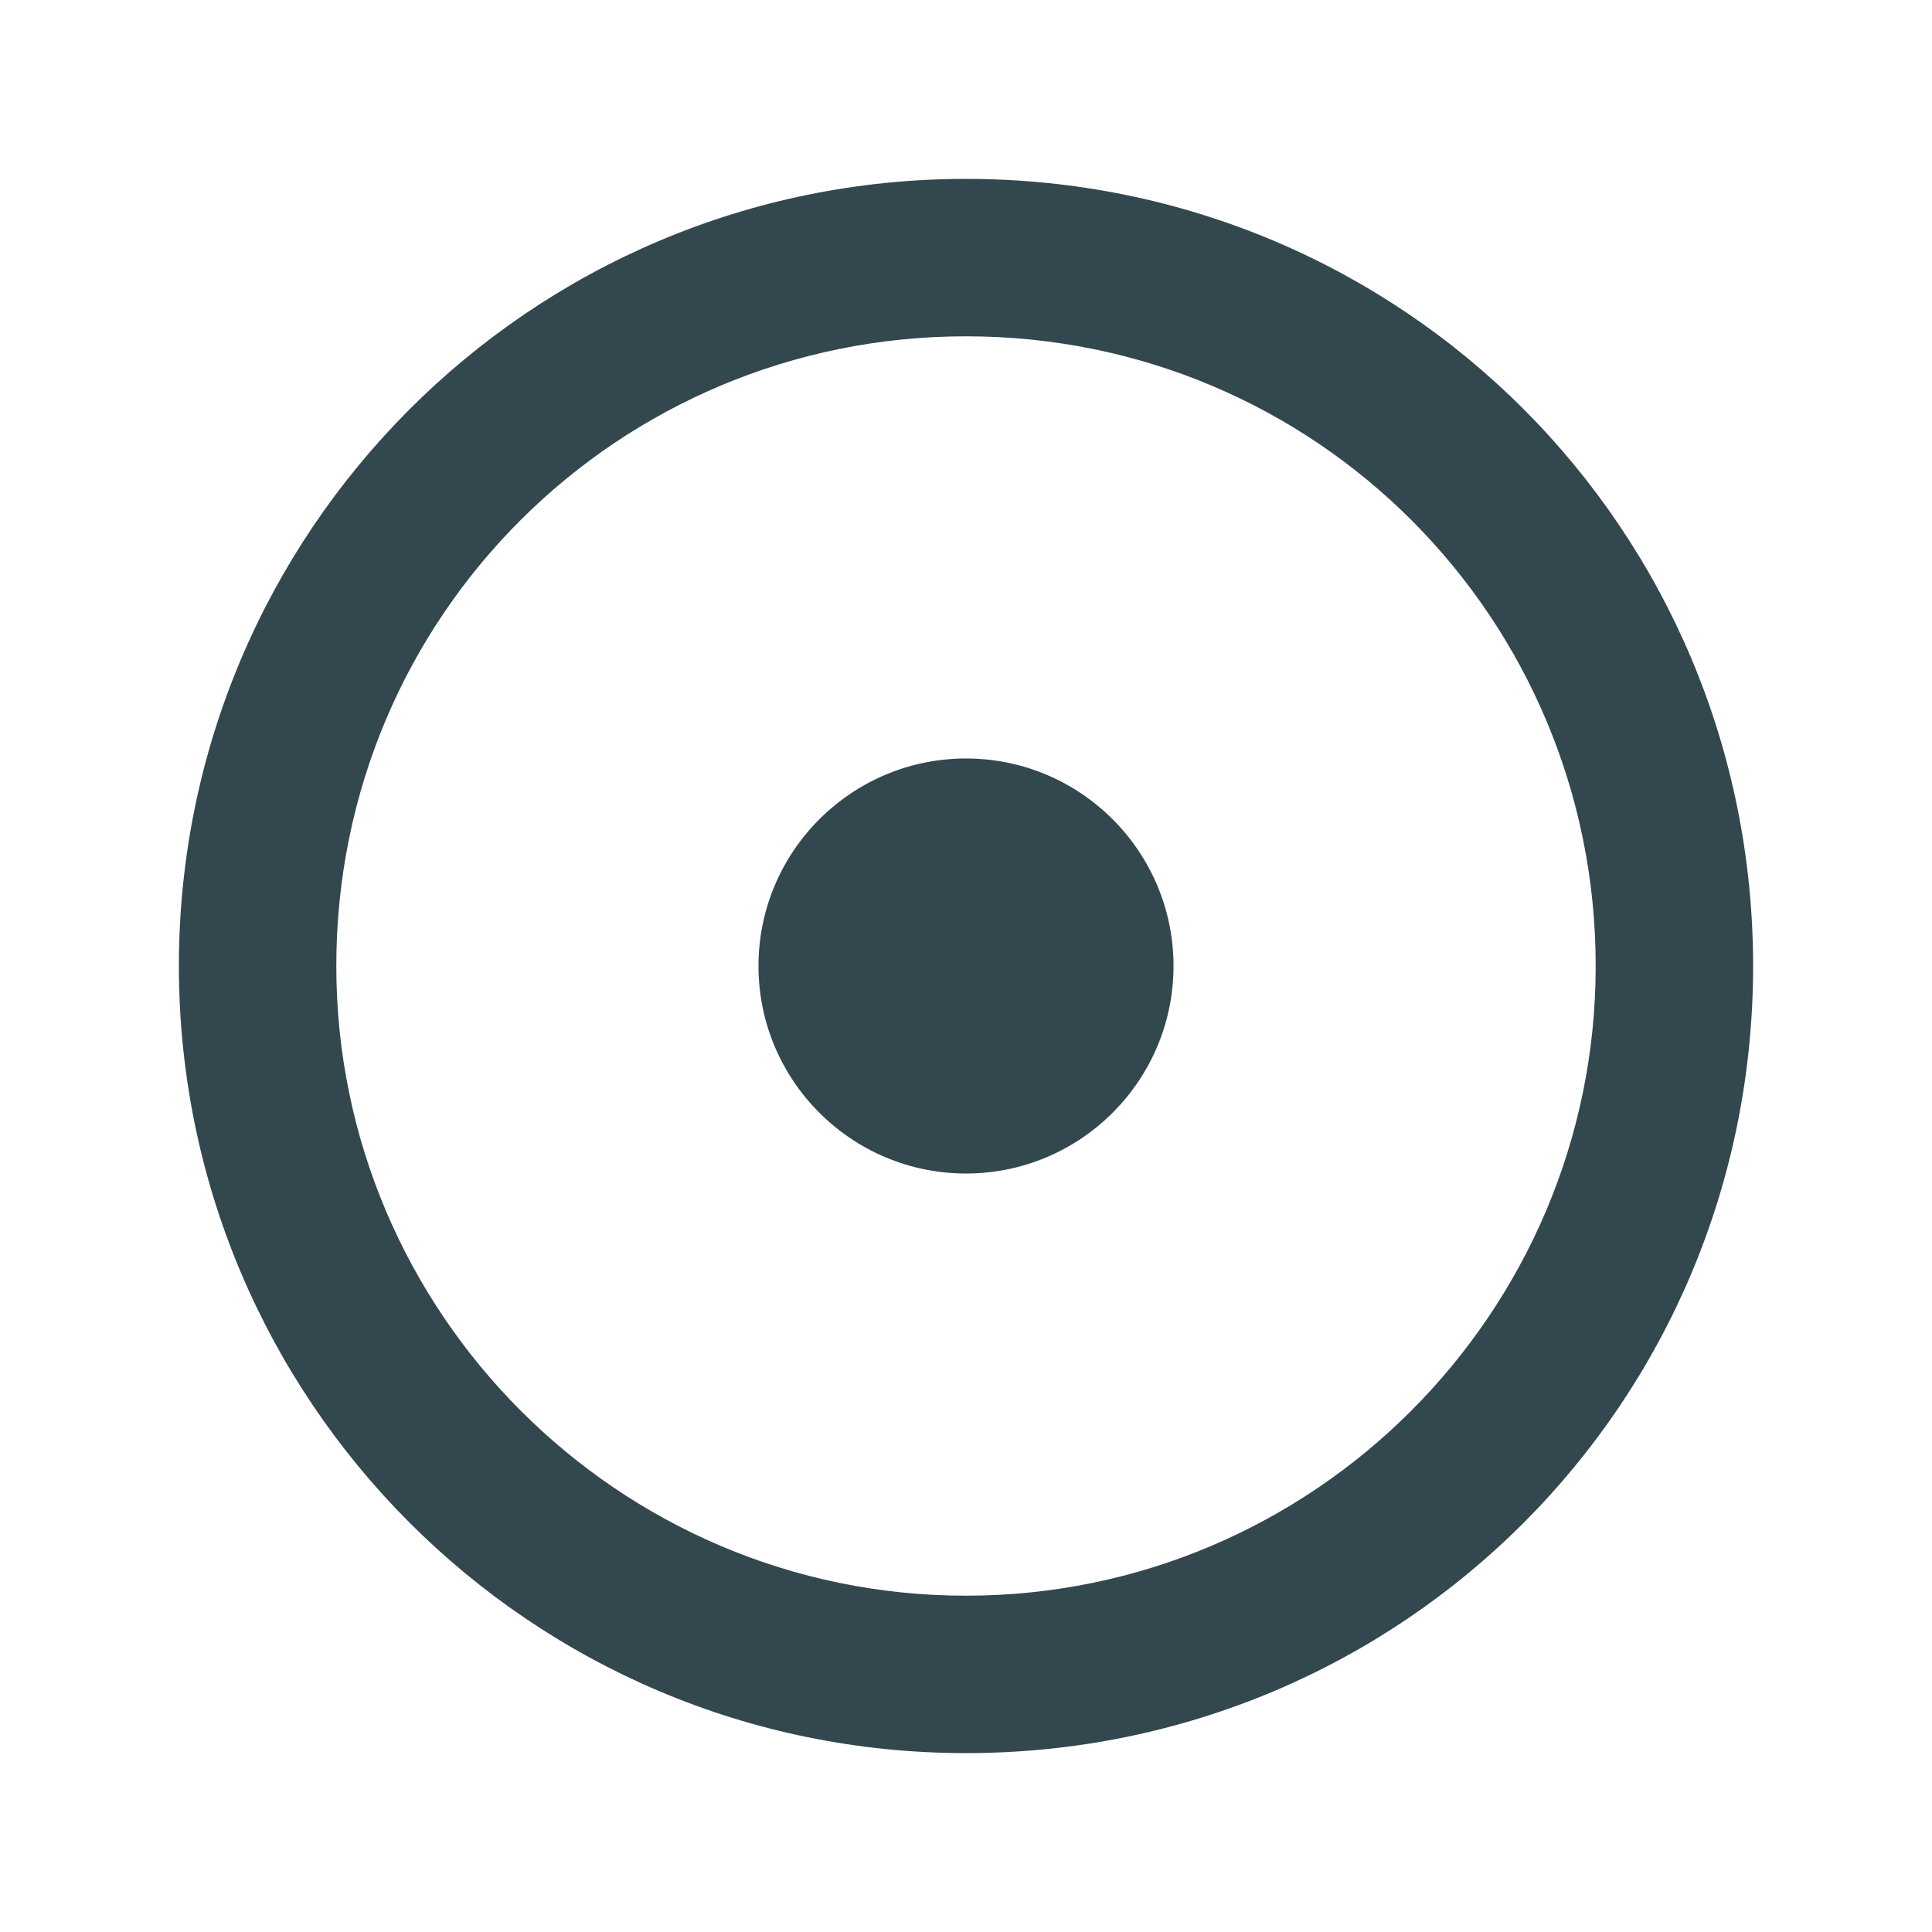
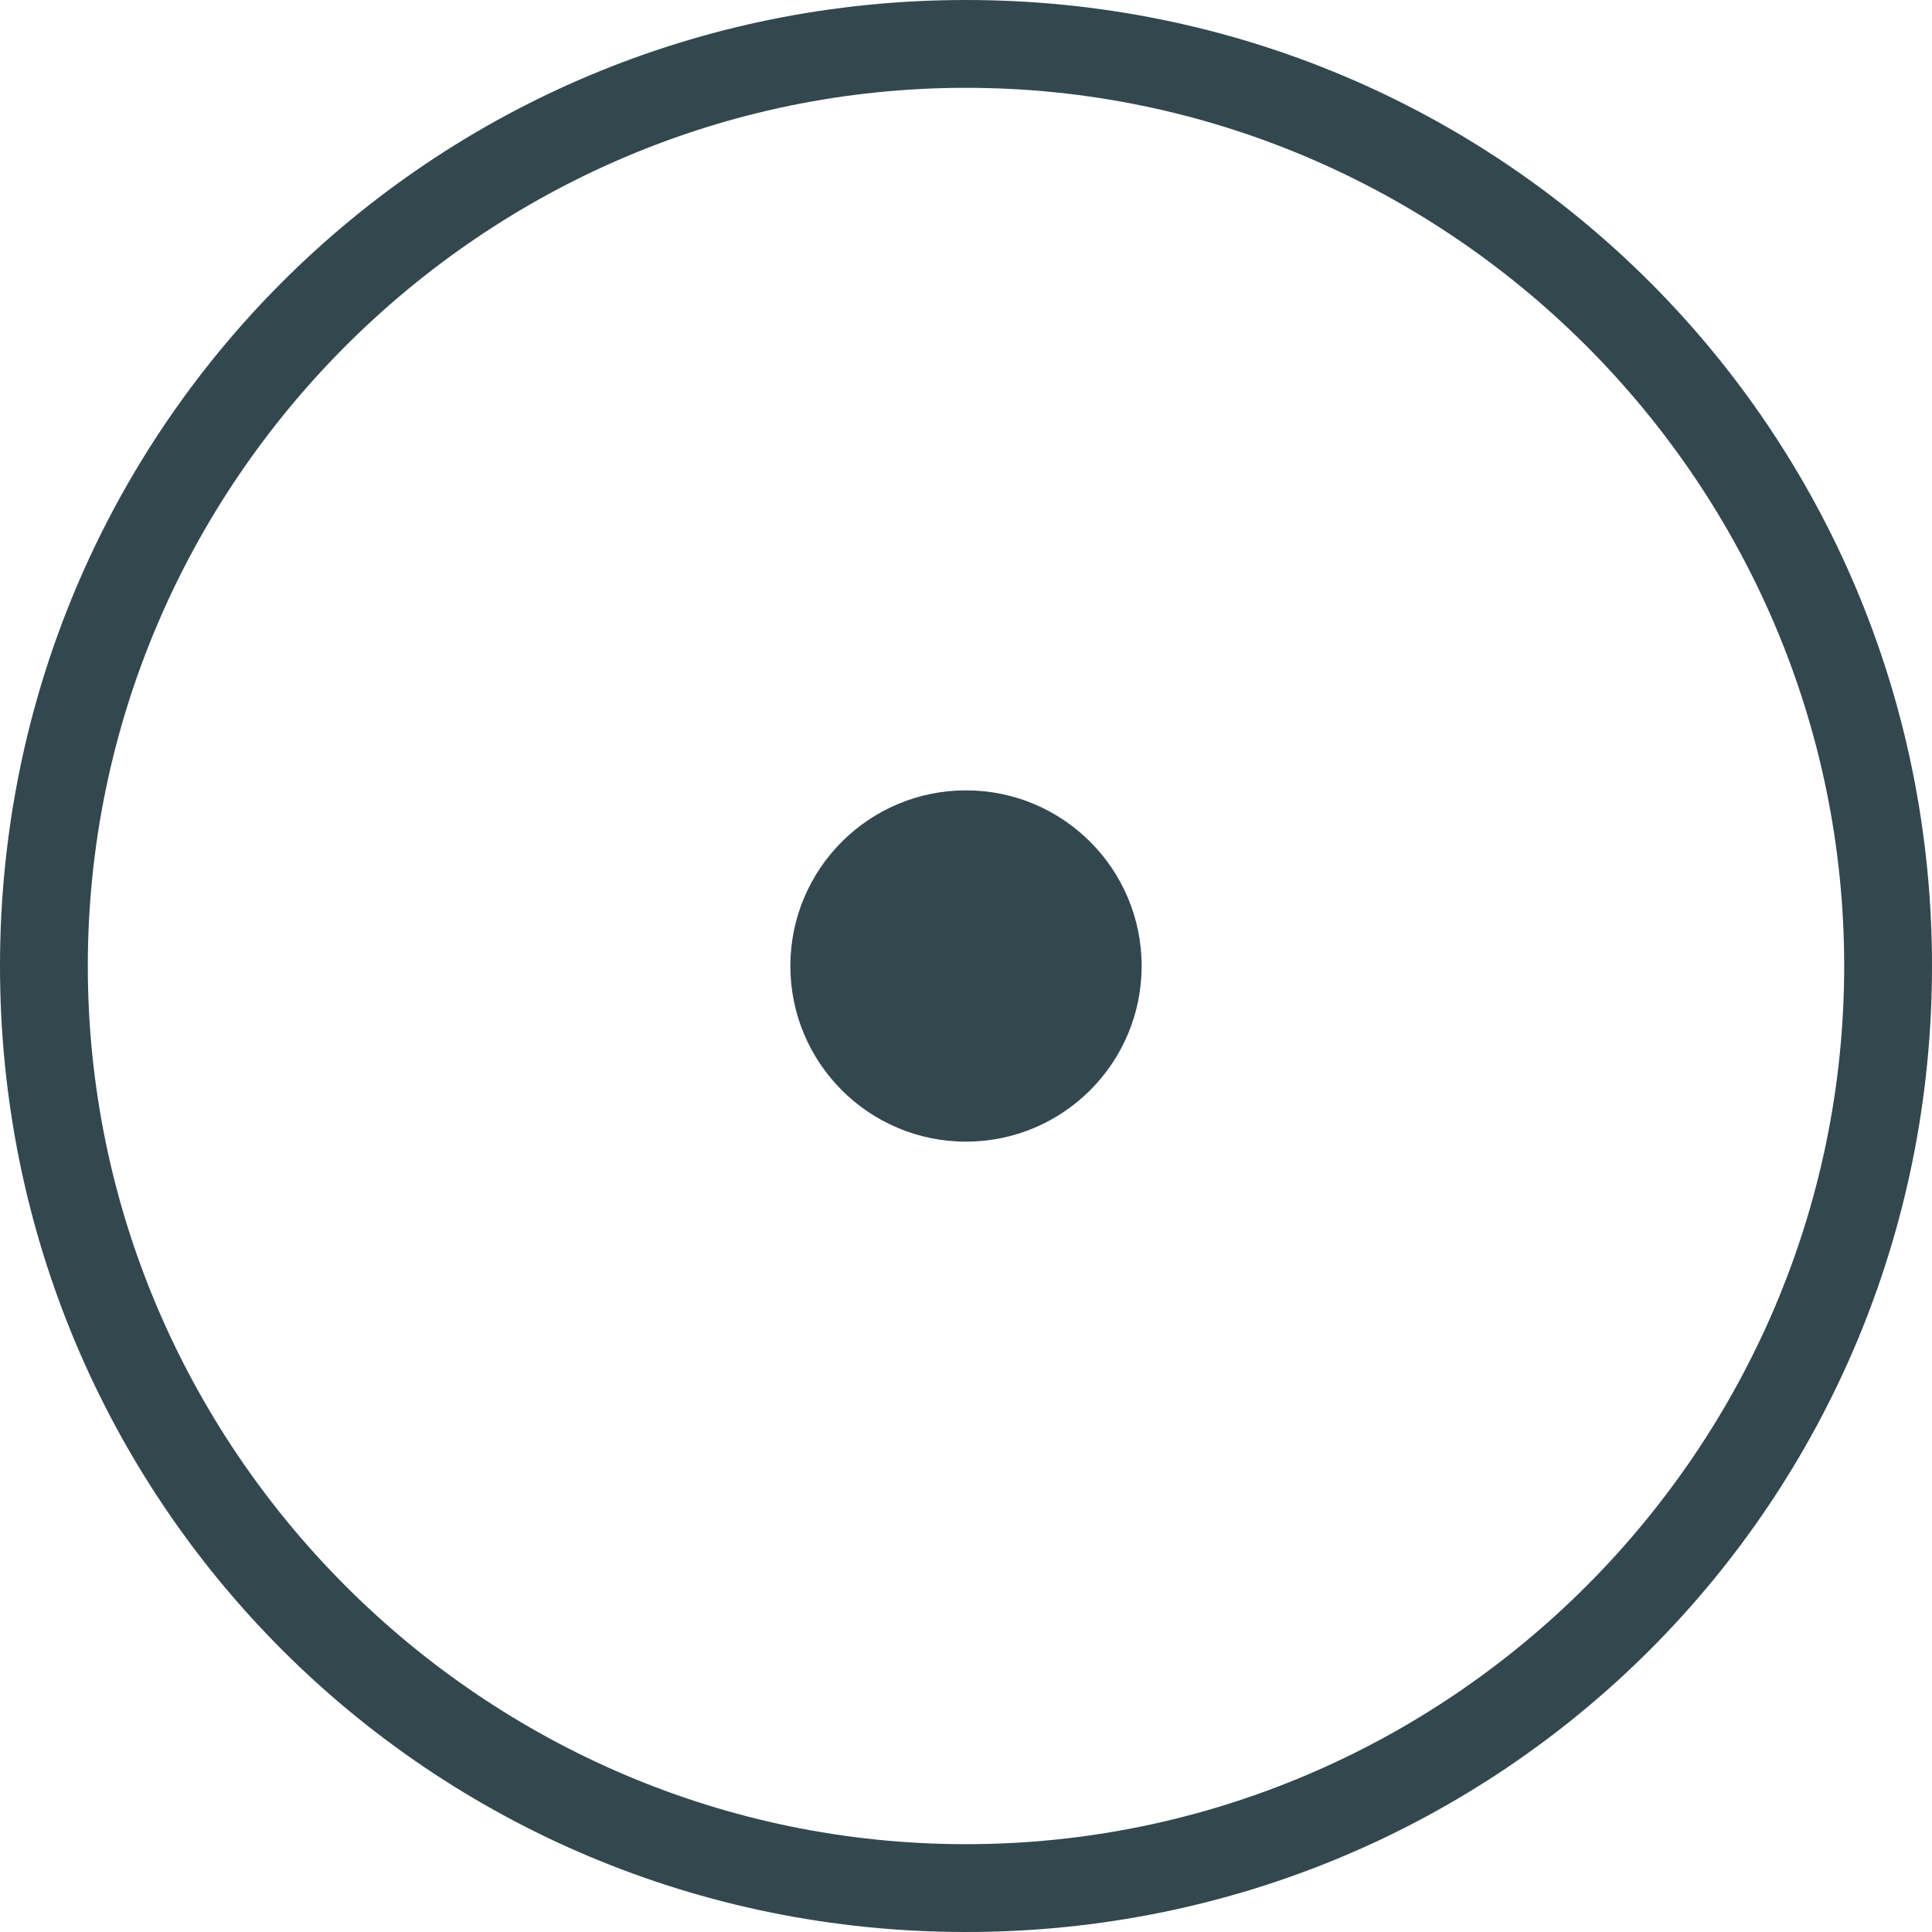
- <svg xmlns="http://www.w3.org/2000/svg" version="1.1" id="Слой_1" x="0px" y="0px" viewBox="0 0 54 54" style="enable-background:new 0 0 54 54;" xml:space="preserve">
+ <svg xmlns="http://www.w3.org/2000/svg" version="1.1" id="Слой_1" x="0px" y="0px" viewBox="0 0 44 44" style="enable-background:new 0 0 44 44;" xml:space="preserve">
  <style type="text/css">
- 	.st0{display:none;}
- 	.st1{display:inline;fill:#41A9B2;}
- 	.st2{fill:#33474F;}
+ 	.st0{fill:#33474F;}
</style>
-   <g class="st0">
-     <path class="st1" d="M27,7c11,0,20,9,20,20s-9,20-20,20S7,38,7,27S16,7,27,7 M27,5C14.8,5,5,14.8,5,27s9.8,22,22,22s22-9.8,22-22   S39.2,5,27,5L27,5z" />
-     <circle class="st1" cx="27" cy="27" r="4" />
-   </g>
  <g>
-     <path class="st2" d="M27,5C14.8,5,5,14.9,5,27s9.8,22,22,22c12.2,0,22-9.8,22-22S39.2,5,27,5z M27,44.6c-9.7,0-17.6-7.9-17.6-17.6   c0-9.8,7.9-17.6,17.6-17.6c9.8,0,17.6,7.9,17.6,17.6C44.6,36.7,36.7,44.6,27,44.6z" />
-     <path class="st2" d="M27,21.2c-3.2,0-5.8,2.6-5.8,5.8c0,3.2,2.6,5.8,5.8,5.8c3.2,0,5.8-2.6,5.8-5.8C32.8,23.8,30.2,21.2,27,21.2z" />
+     <path class="st0" d="M22,2c11,0,20,9,20,20s-9,20-20,20S2,33,2,22S11,2,22,2 M22,0C9.8,0,0,9.8,0,22s9.8,22,22,22s22-9.8,22-22   S34.2,0,22,0L22,0z" />
+     <circle class="st0" cx="22" cy="22" r="4" />
  </g>
</svg>
